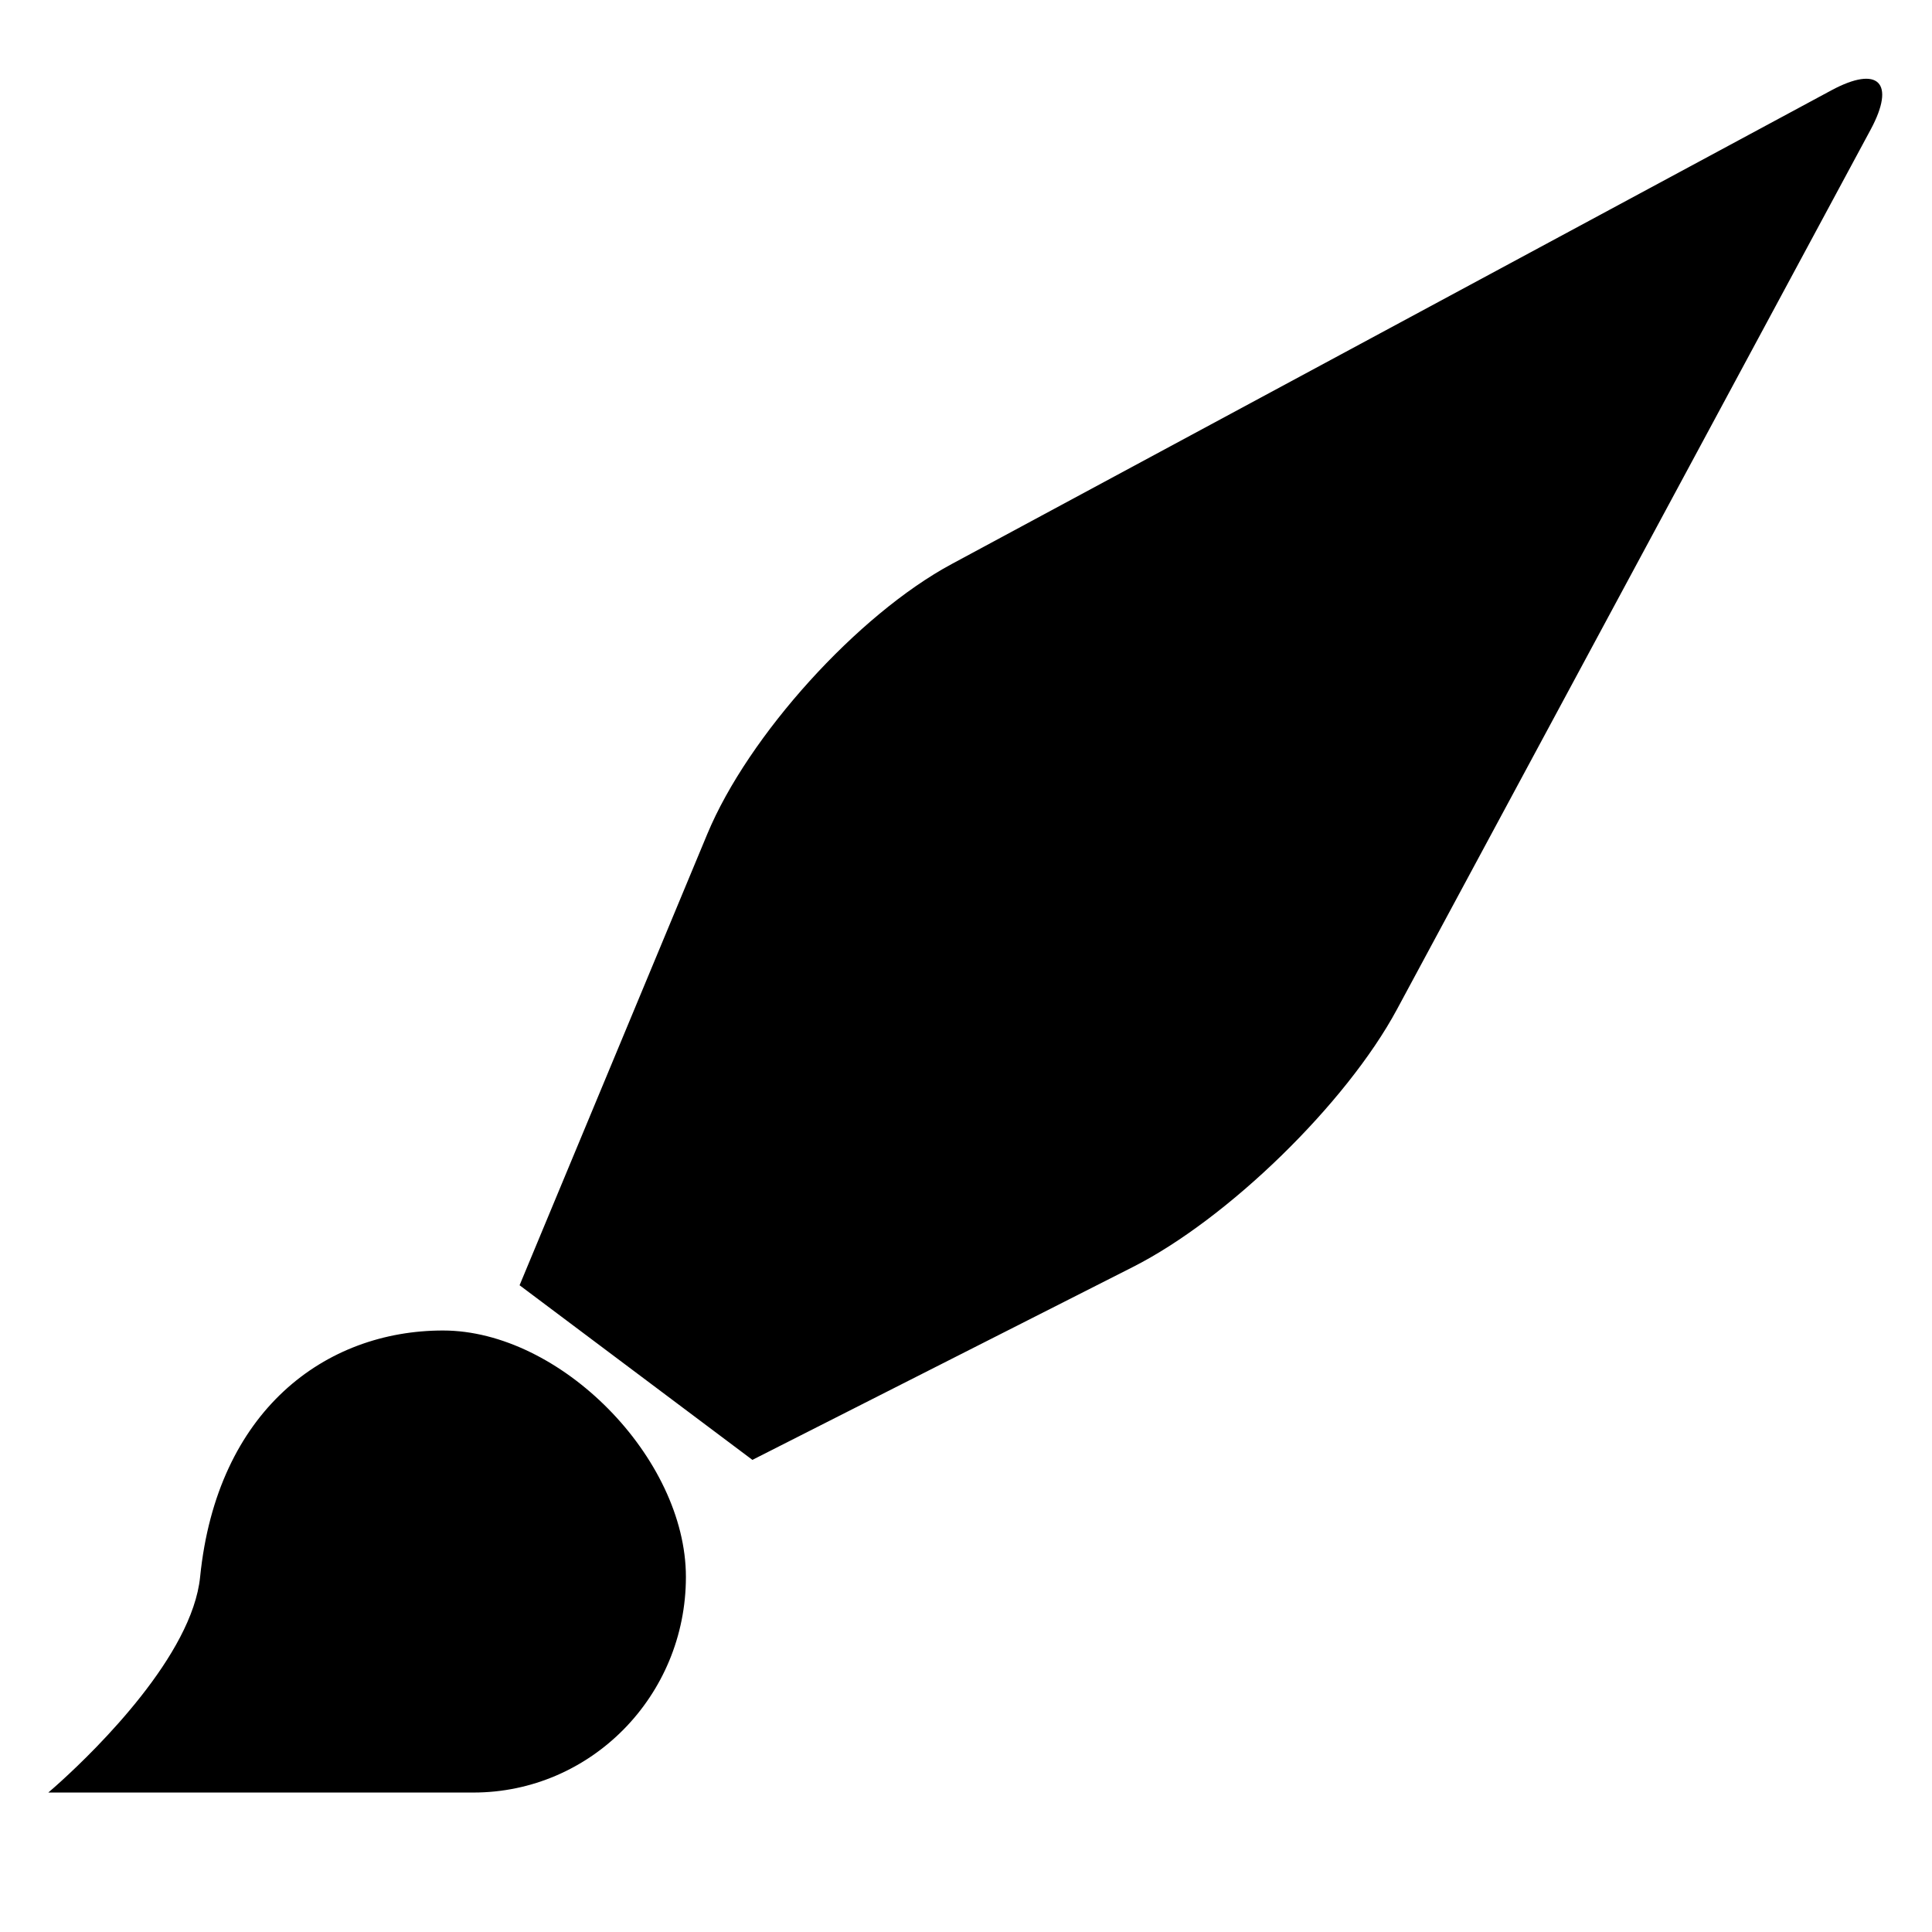
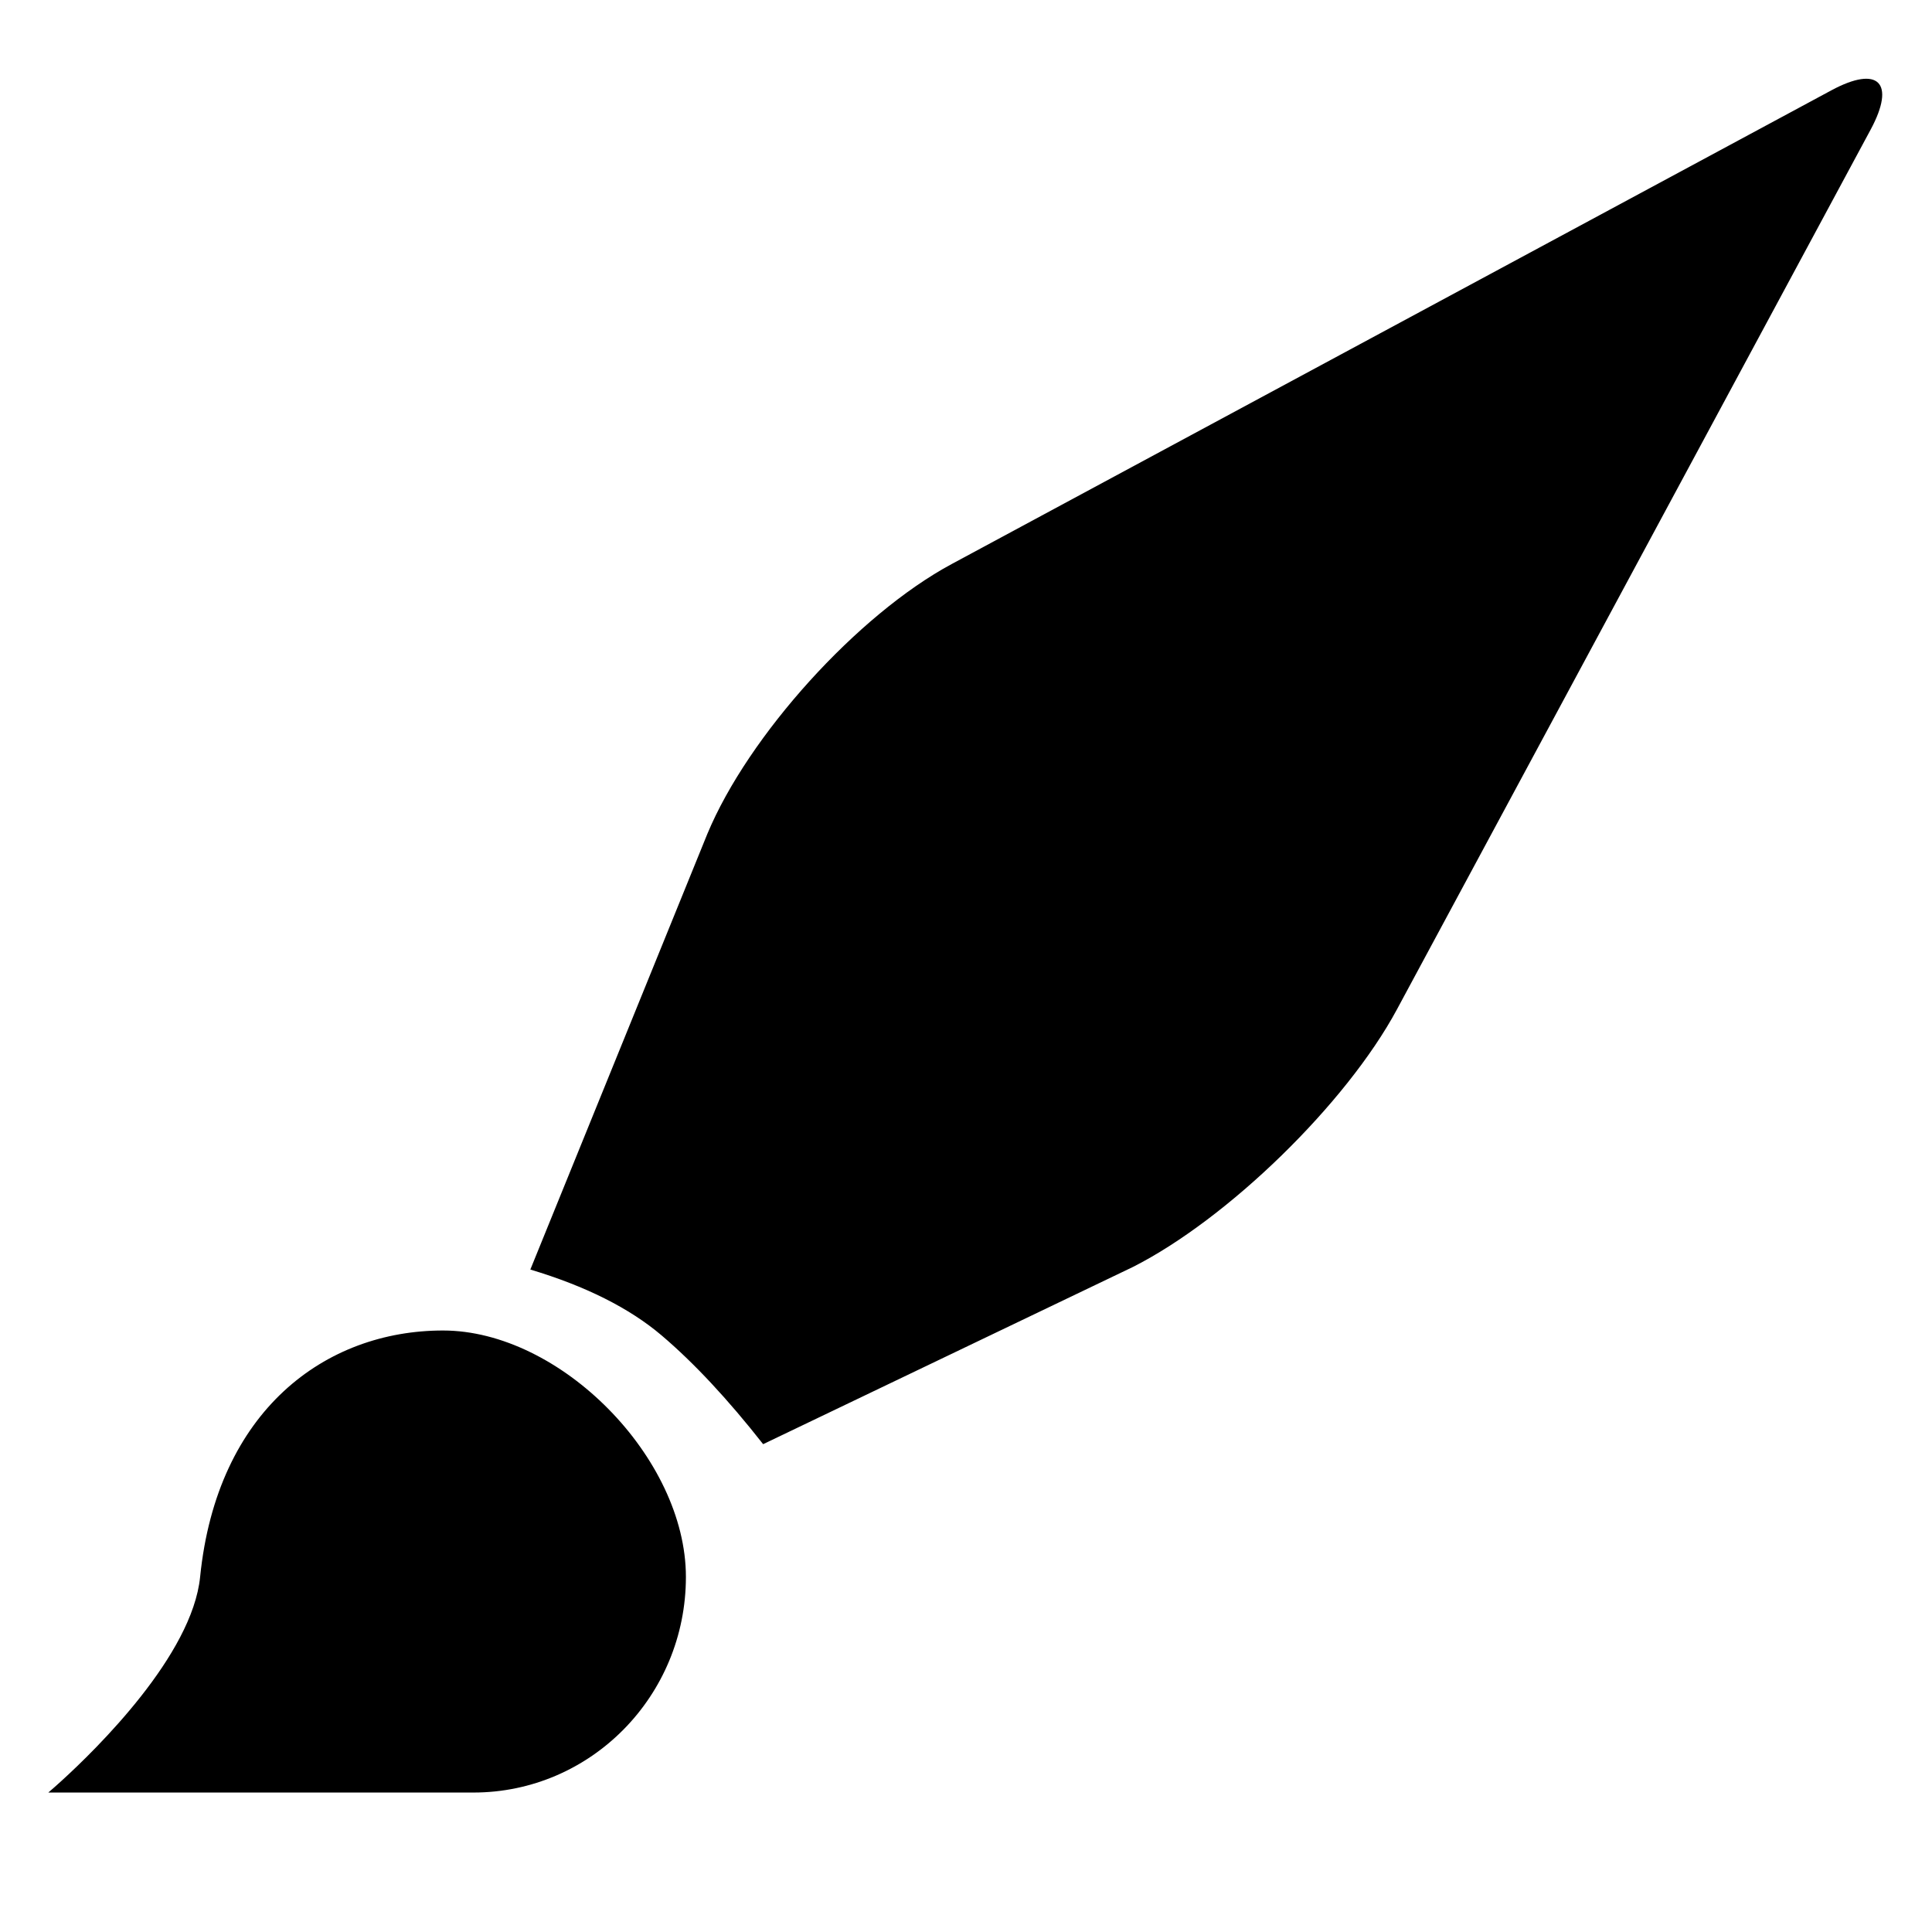
<svg xmlns="http://www.w3.org/2000/svg" width="200" height="200" viewBox="0 0 200 200">
-   <path fill="#000" fill-rule="evenodd" d="M45.86 137.733c12.152 0 25.145 13.182 25.145 25.51 0 12.327-9.85 22.32-22.001 22.32H5l.66-.573.69-.62c3.66-3.332 13.548-13.022 14.366-21.127 1.742-17.273 12.993-25.51 25.145-25.51zM193.65 13.415l-49.043 91.087c-5.235 9.724-17.469 21.657-27.316 26.649l-39.403 19.975-24.101-18.078L73.22 86.335c4.241-10.194 15.57-22.707 25.285-27.938l91.08-49.047c4.863-2.62 6.683-.8 4.064 4.065z" />
+   <path fill="#000" fill-rule="evenodd" d="M45.86 137.733c12.152 0 25.145 13.182 25.145 25.51 0 12.327-9.85 22.32-22.001 22.32H5l.66-.573.69-.62c3.66-3.332 13.548-13.022 14.366-21.127 1.742-17.273 12.993-25.51 25.145-25.51zM193.65 13.415l-49.043 91.087c-5.235 9.724-17.469 21.657-27.316 26.649L79 149.5c-3.667-4.667-7.167-8.417-10.5-11.25s-7.867-5.109-13.6-6.827L73.22 86.335c4.241-10.194 15.57-22.707 25.285-27.938l91.08-49.047c4.863-2.62 6.683-.8 4.064 4.065z" />
</svg>
